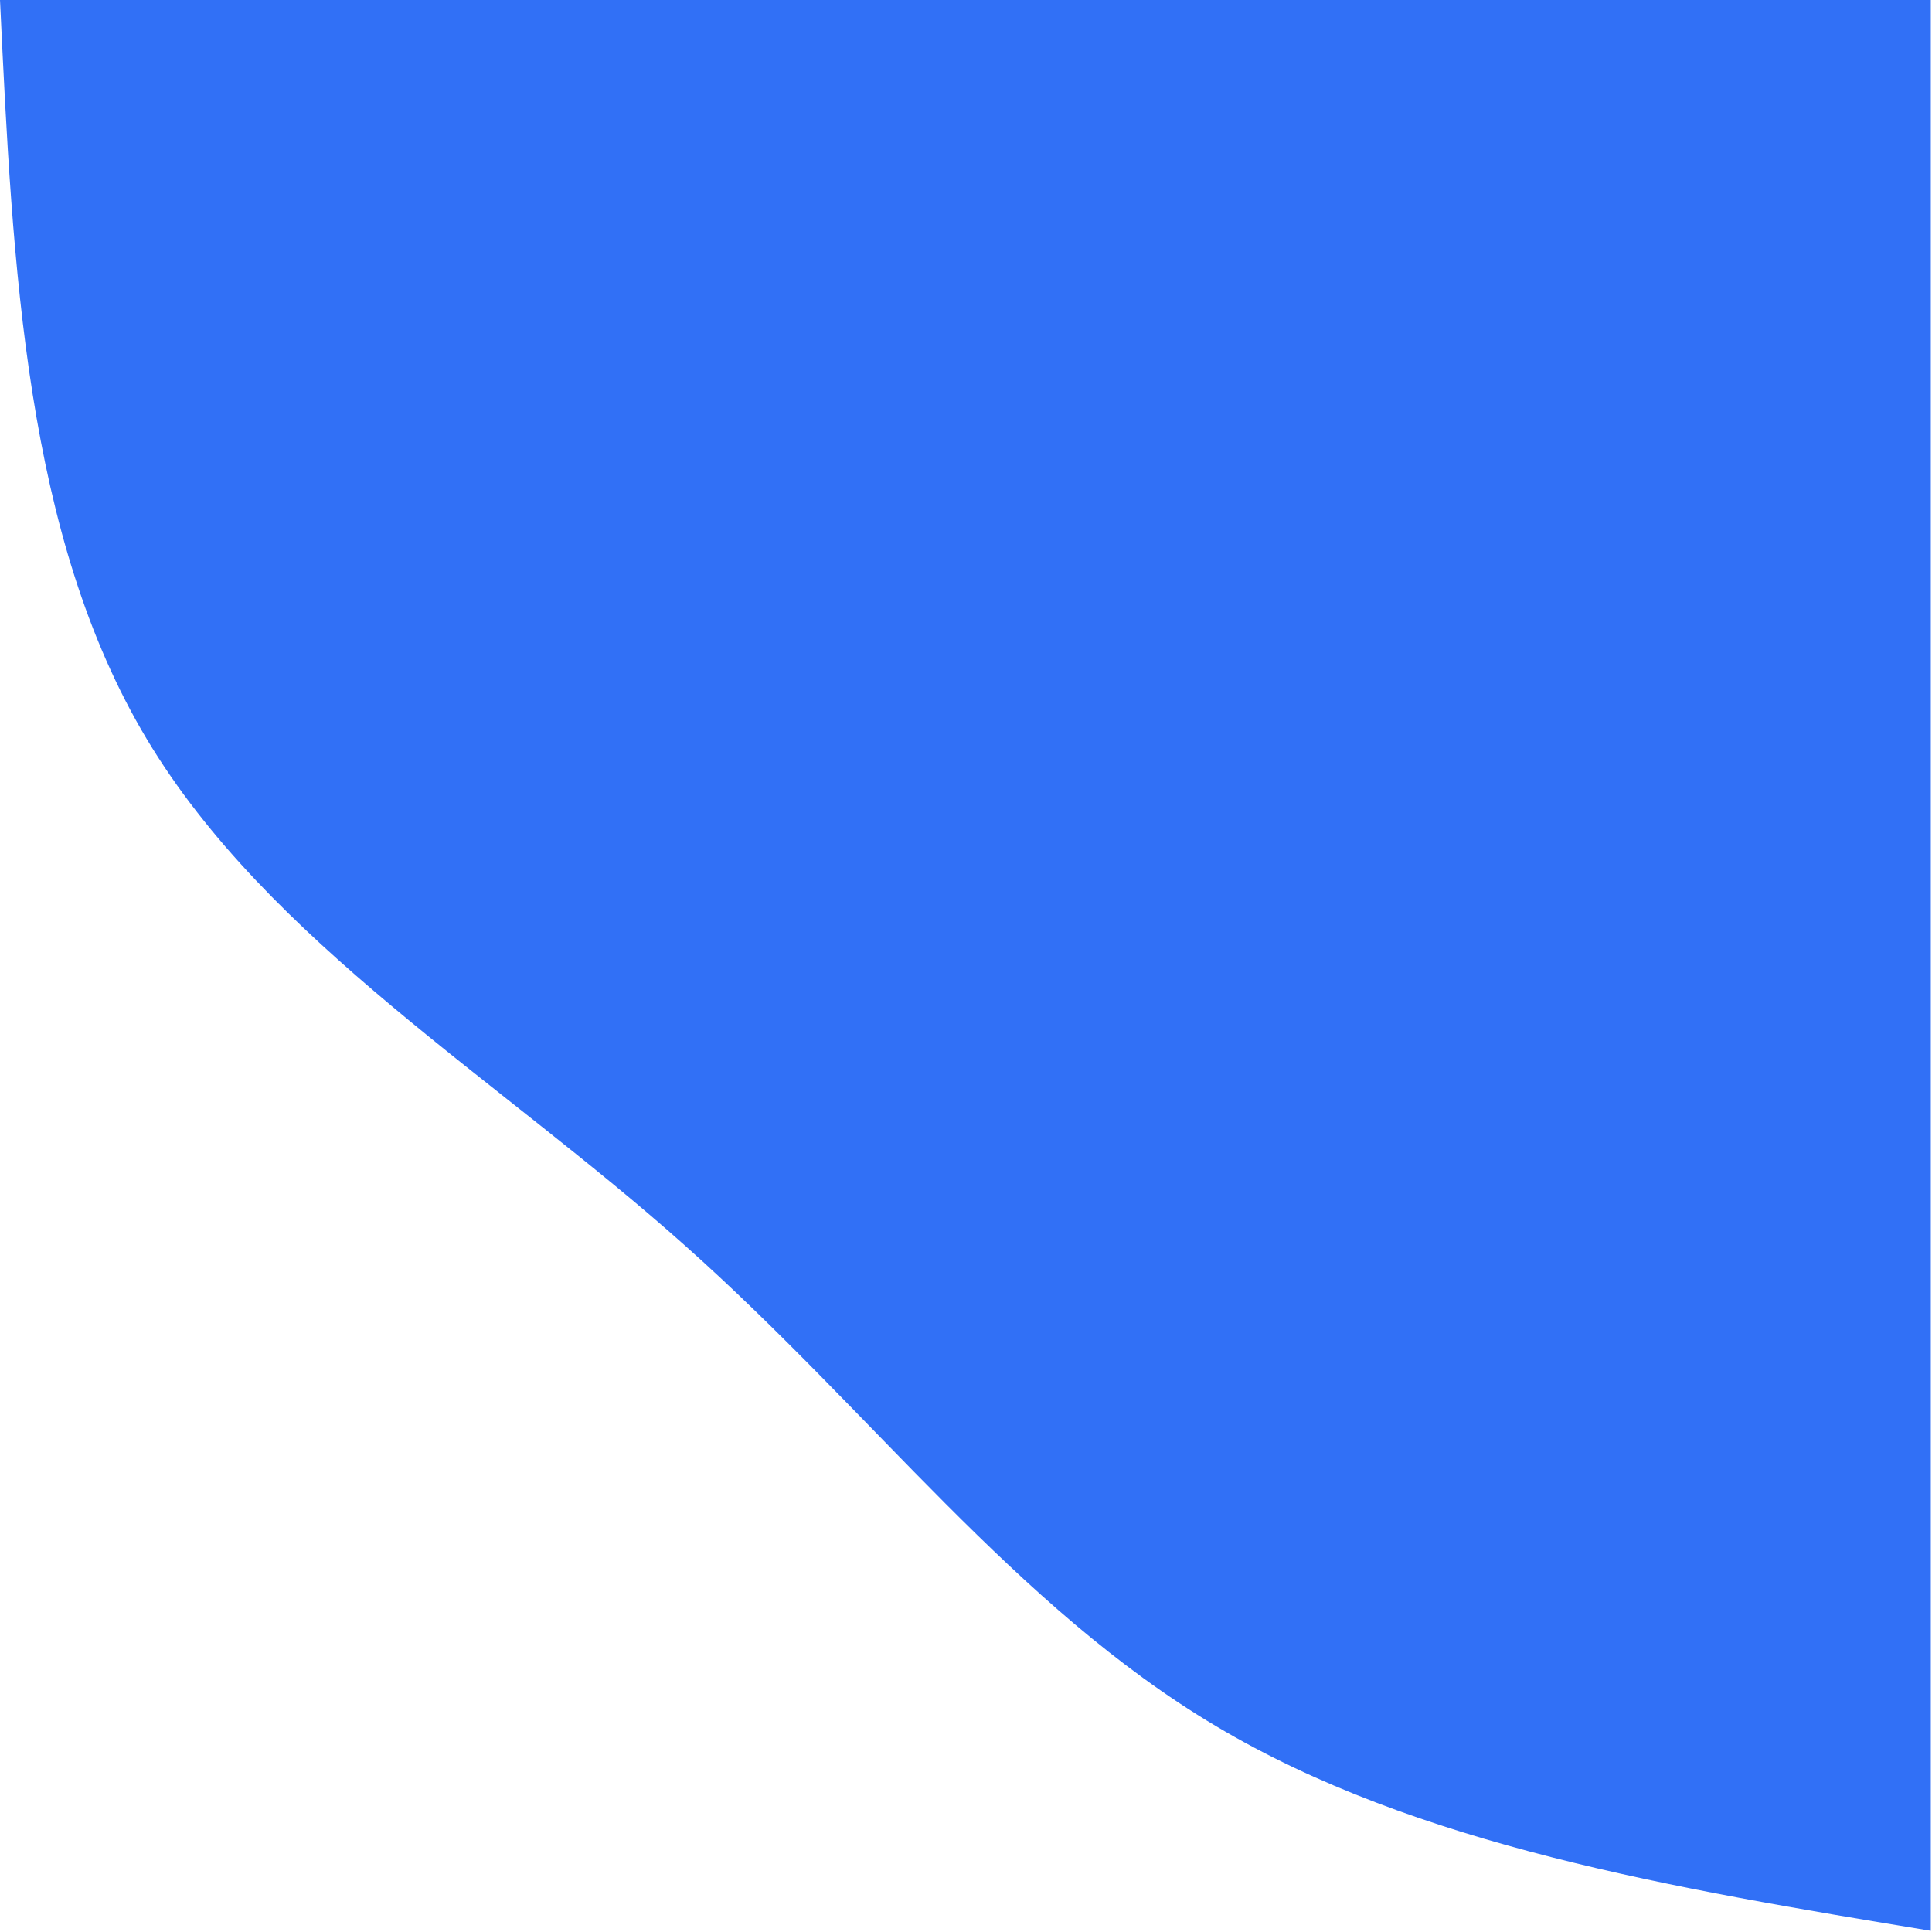
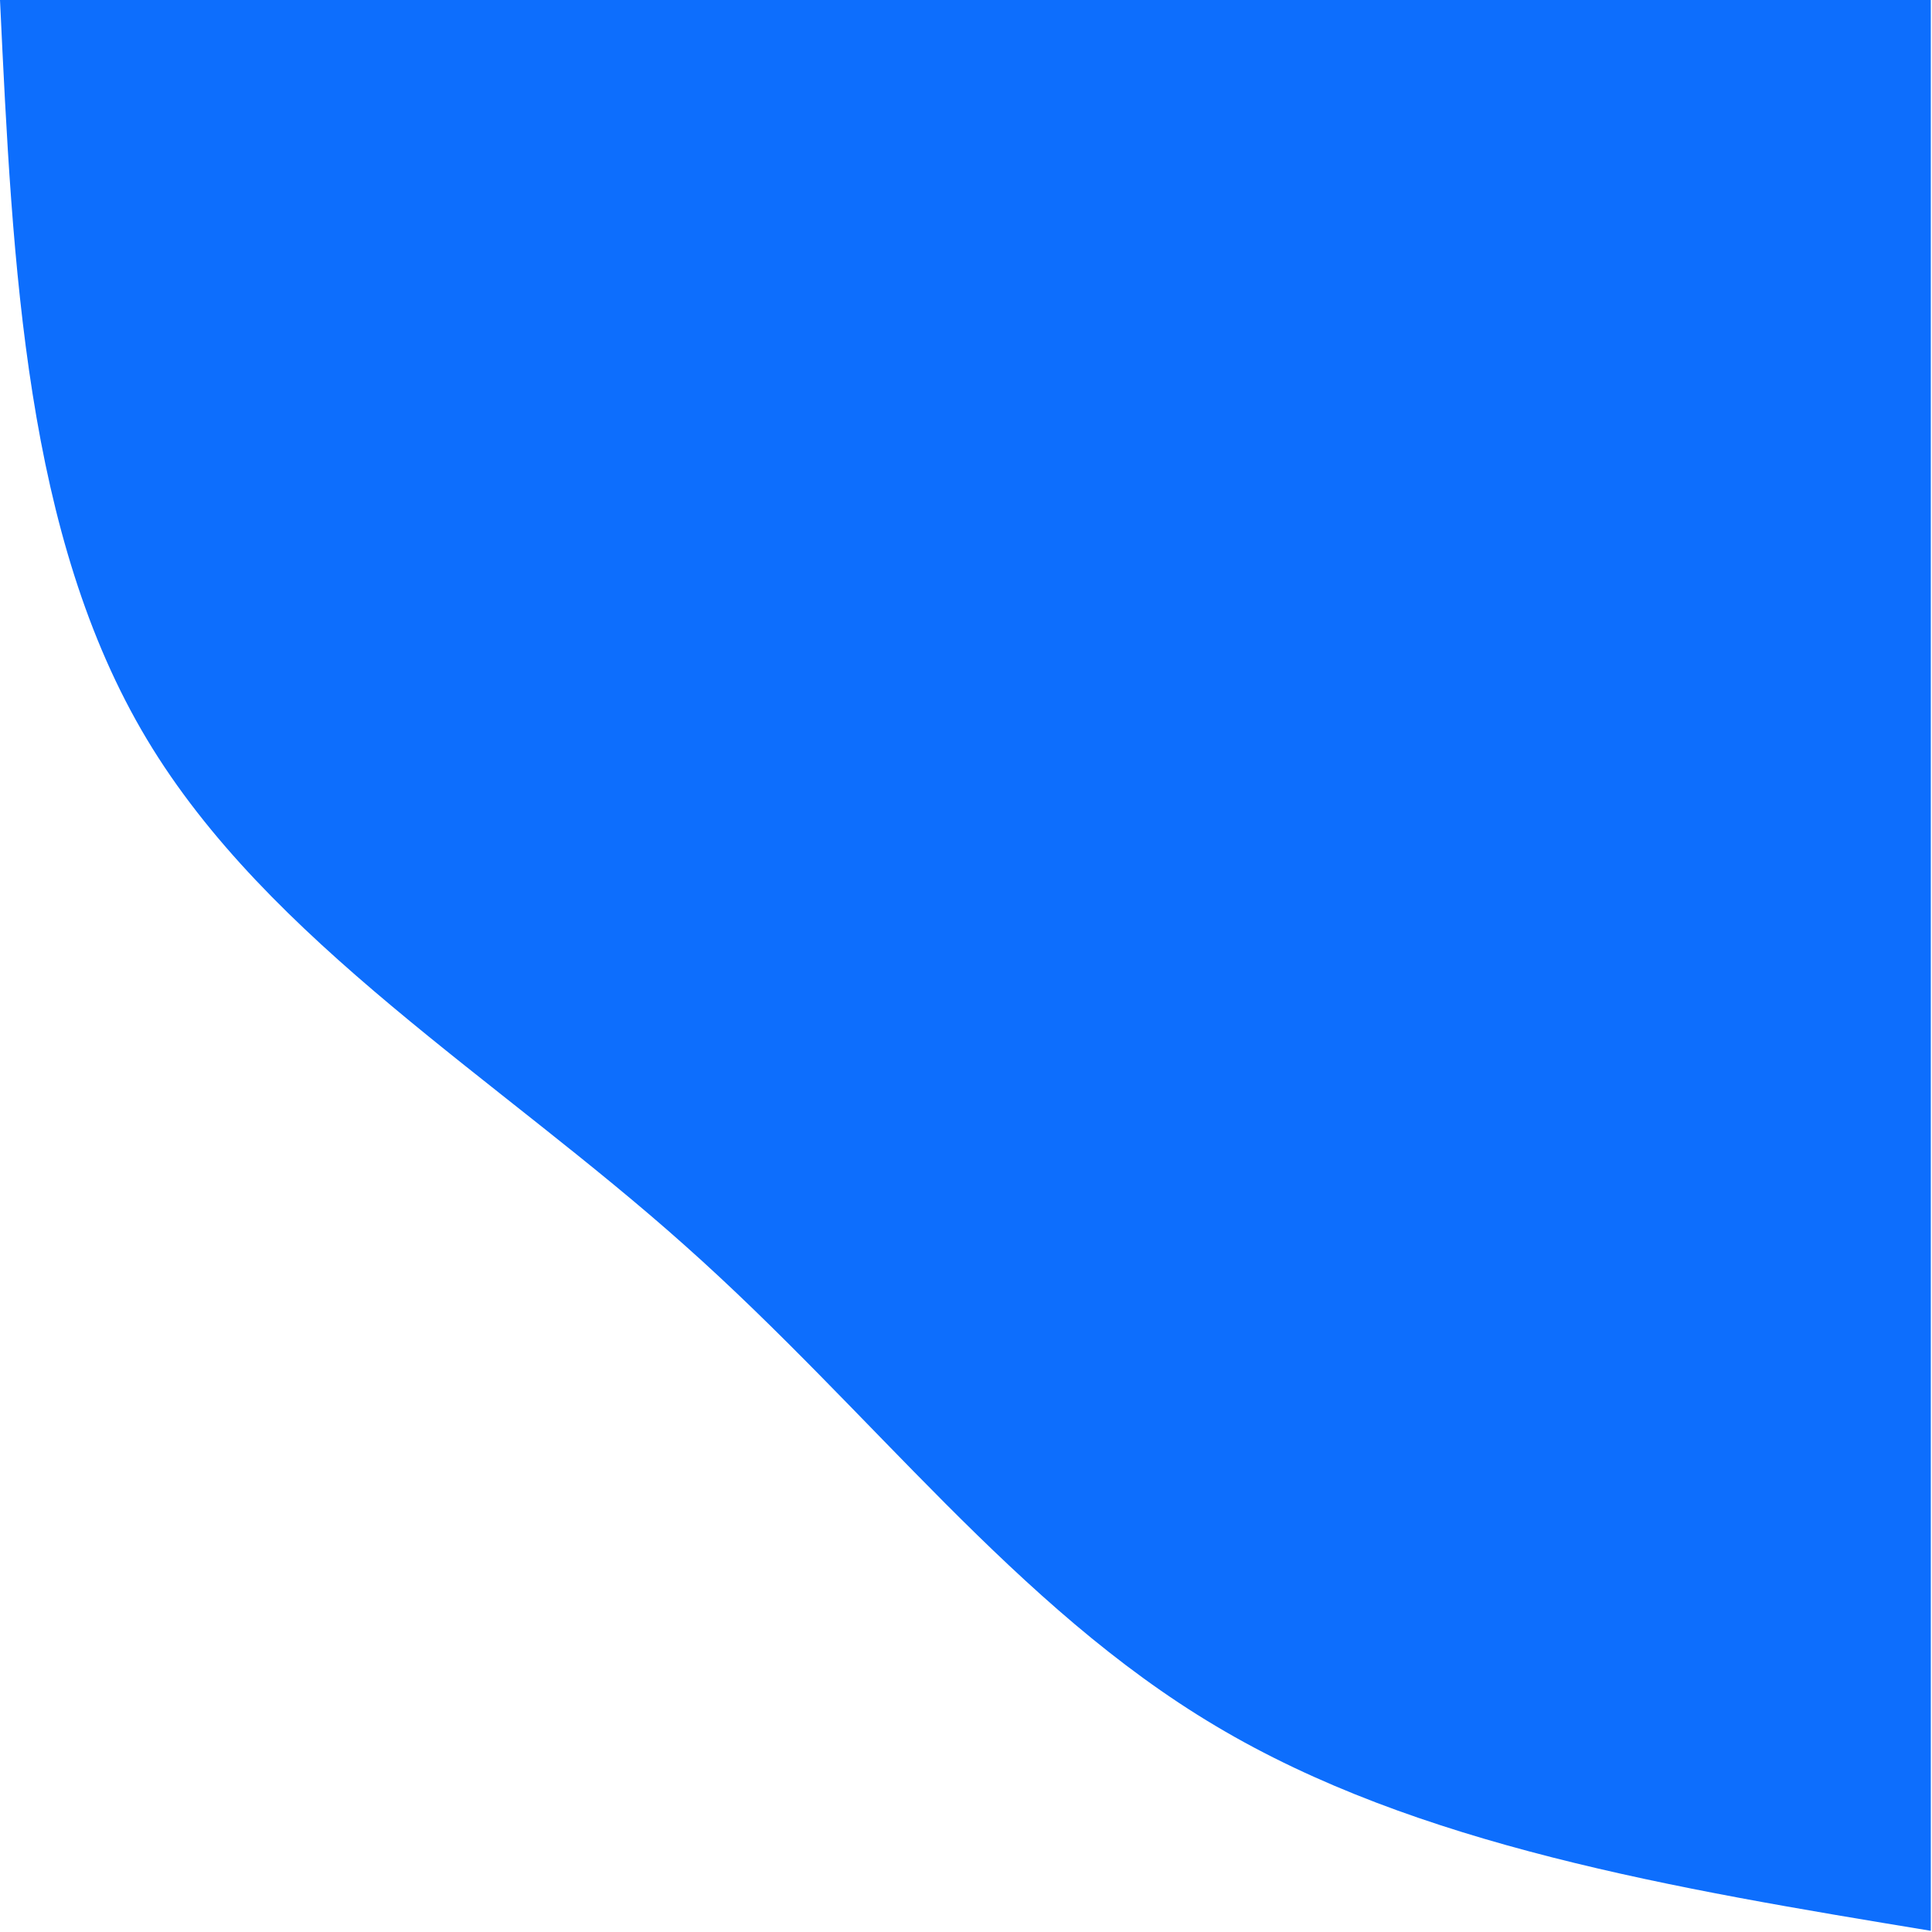
<svg xmlns="http://www.w3.org/2000/svg" width="100%" height="100%" viewBox="0 0 487 487" version="1.1" xml:space="preserve" style="fill-rule:evenodd;clip-rule:evenodd;stroke-linejoin:round;stroke-miterlimit:2;">
  <g transform="matrix(1,0,0,1,486.7,0)">
-     <path d="M0,486.7C-64.9,476 -129.7,465.2 -180.2,435.1C-230.7,405.1 -266.9,355.9 -314,314C-361,272 -419.1,237.4 -449.7,186.3C-480.3,135.2 -483.5,67.6 -486.7,0L0,0L0,486.7Z" style="fill:rgb(49,112,246);fill-rule:nonzero;" />
+     <path d="M0,486.7C-64.9,476 -129.7,465.2 -180.2,435.1C-230.7,405.1 -266.9,355.9 -314,314C-361,272 -419.1,237.4 -449.7,186.3C-480.3,135.2 -483.5,67.6 -486.7,0L0,0L0,486.7Z" style="fill:rgb(13,110,253);fill-rule:nonzero;" />
  </g>
</svg>
